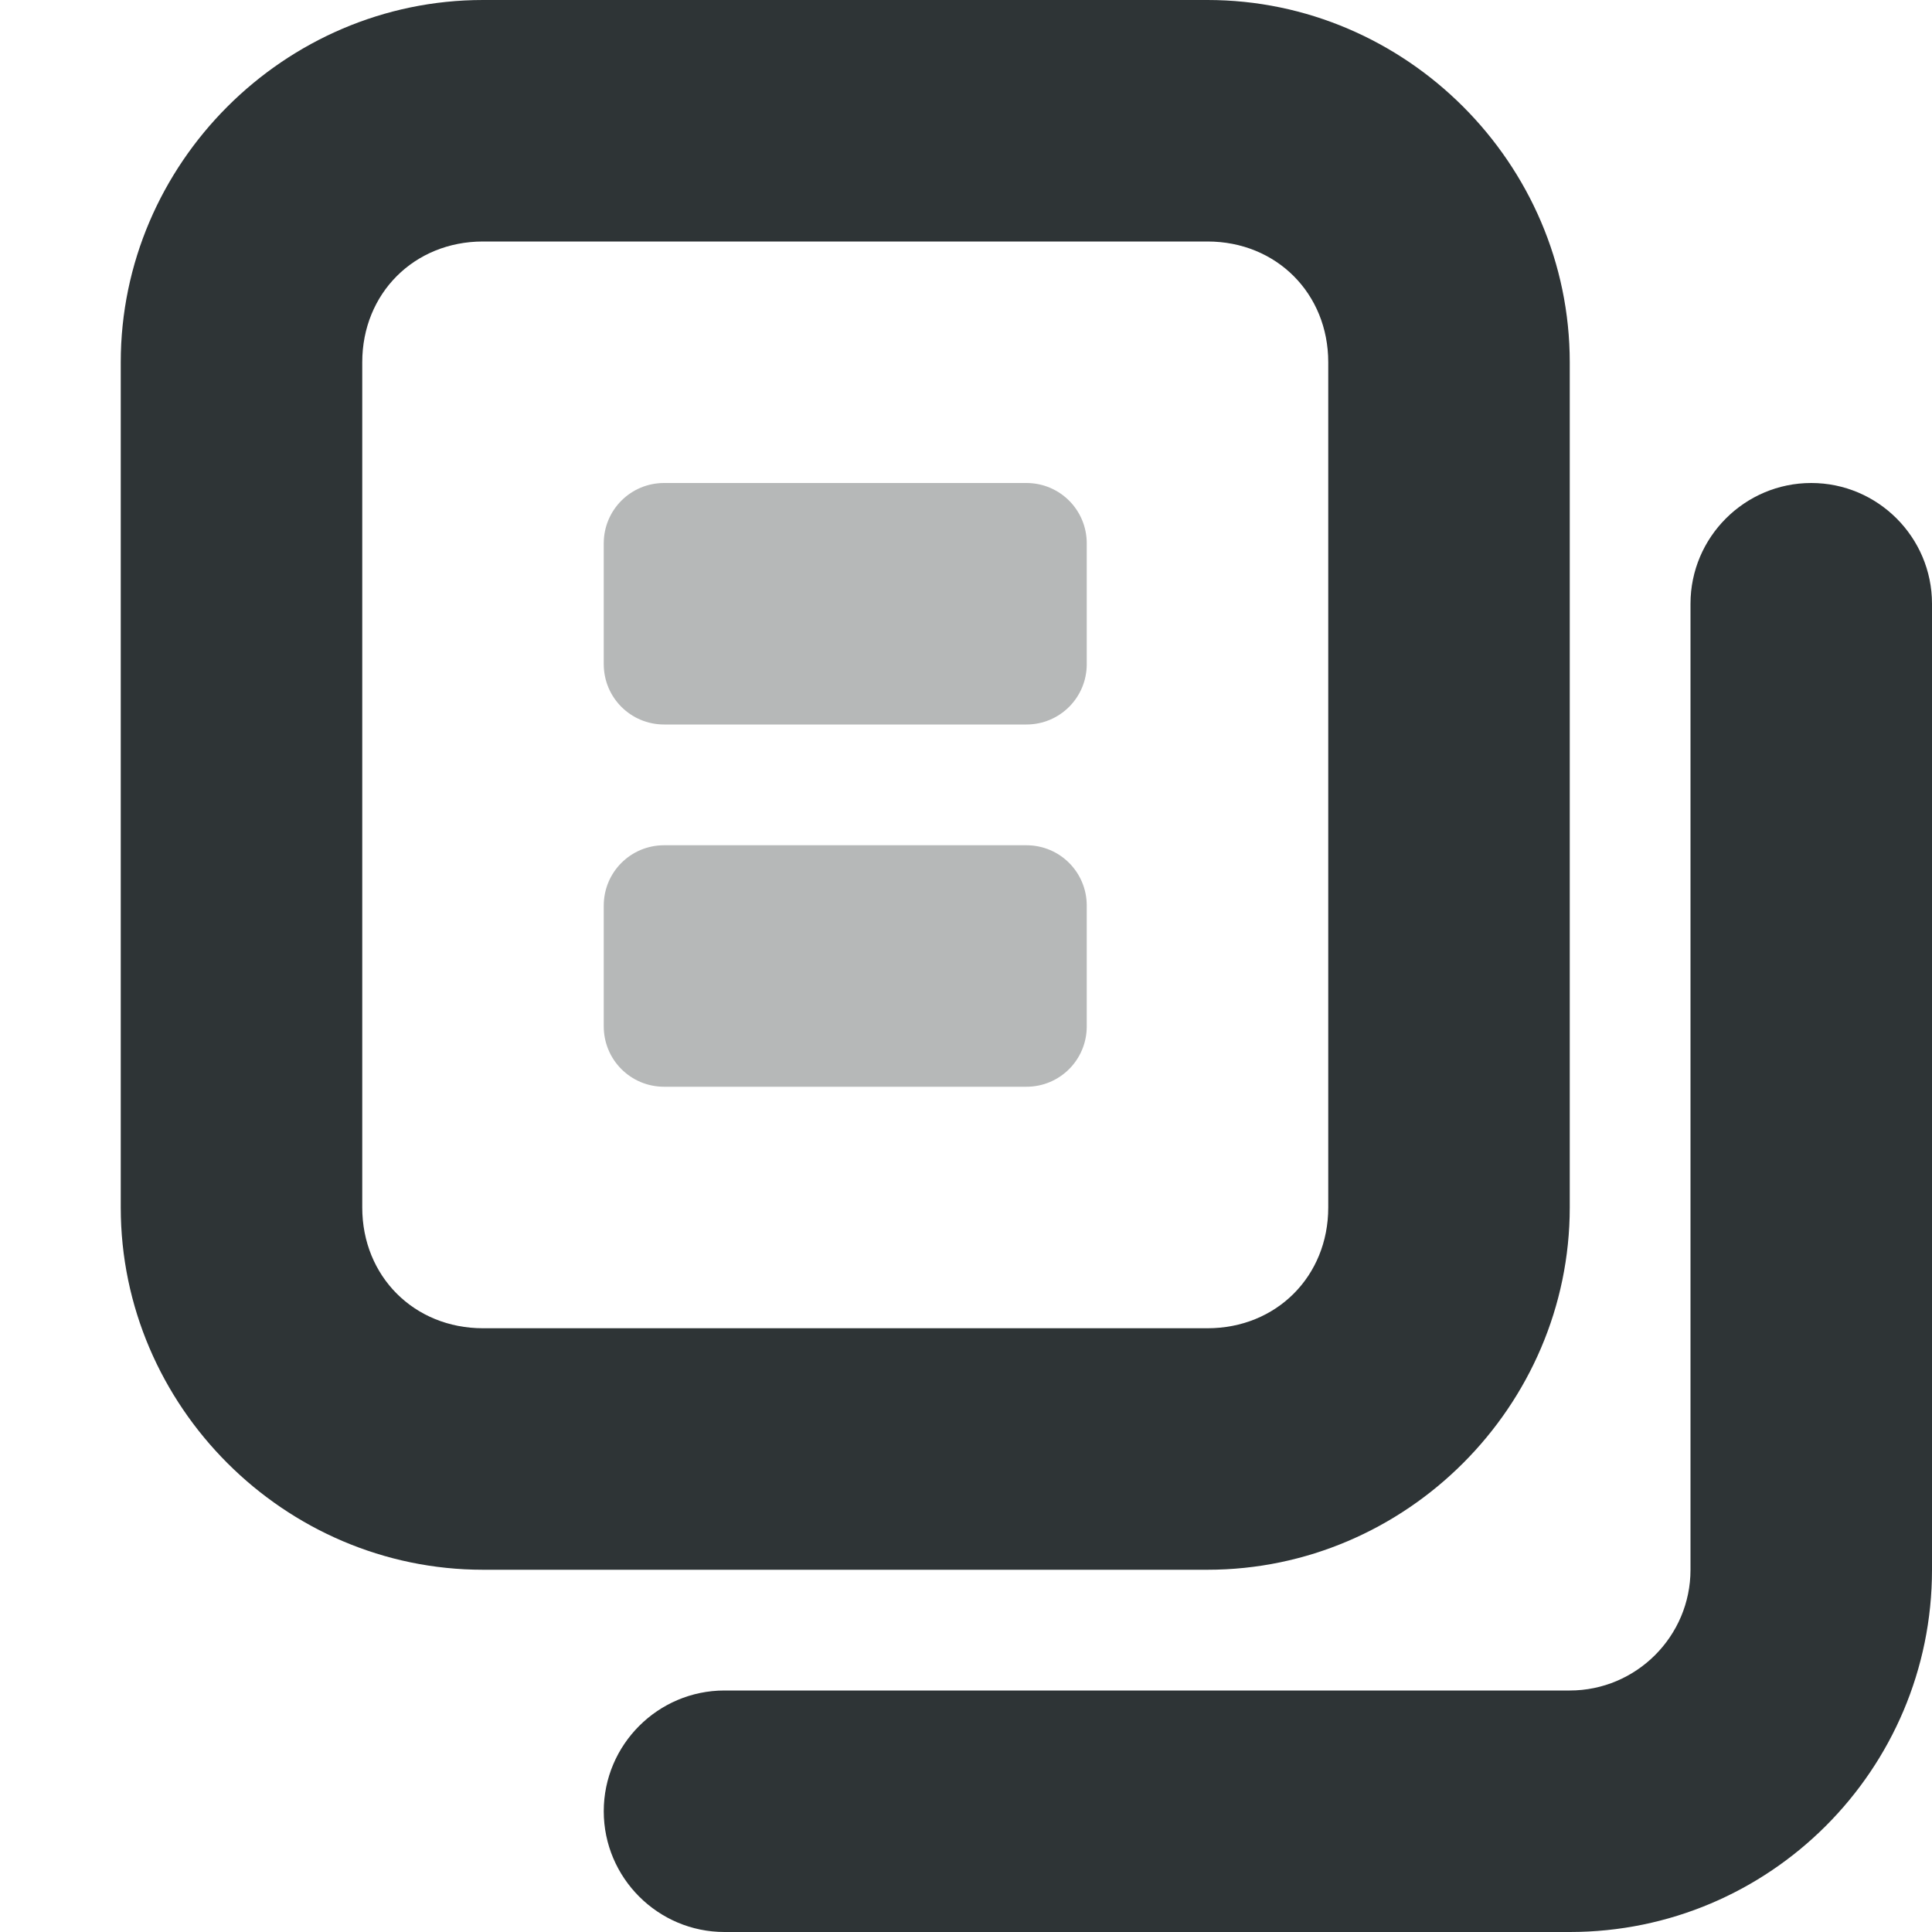
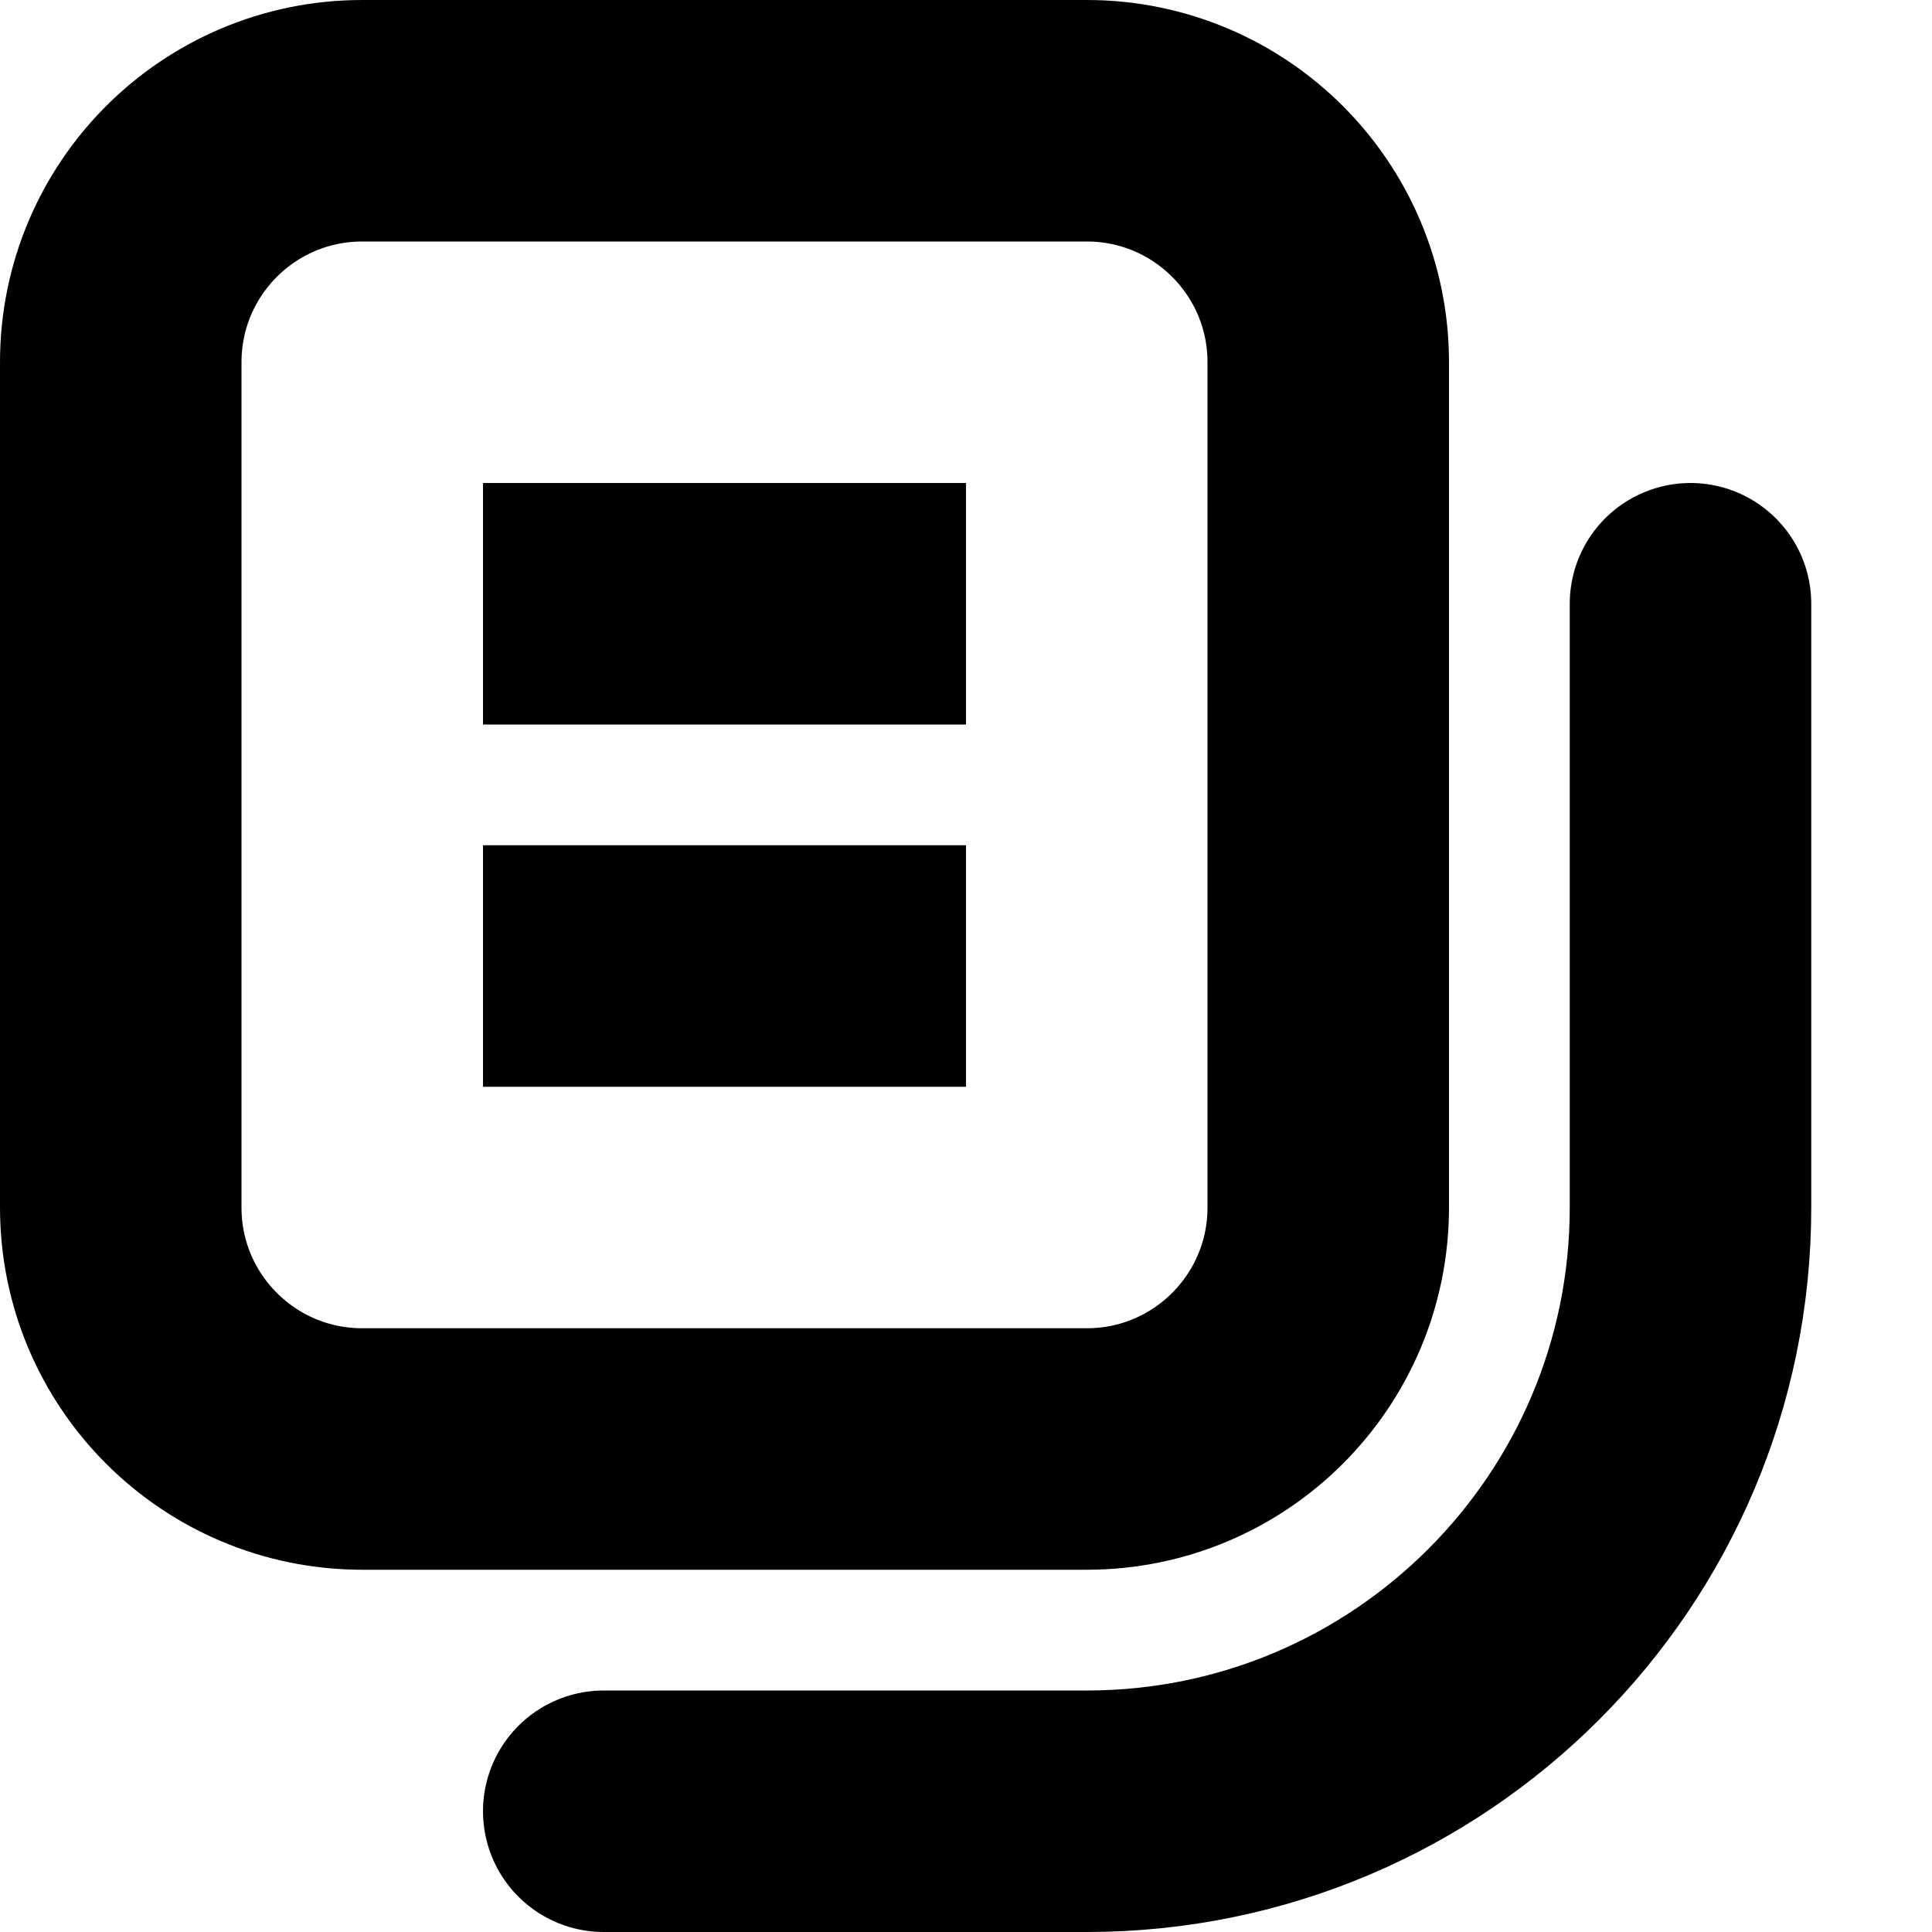
- <svg xmlns="http://www.w3.org/2000/svg" height="16px" viewBox="0 0 16 16" width="16px">
-   <g fill="#2e3436">
-     <path d="m 9 5.5 v -1 c 0 -0.277 -0.223 -0.5 -0.5 -0.5 h -3 c -0.277 0 -0.5 0.223 -0.5 0.5 v 1 c 0 0.277 0.223 0.5 0.5 0.5 h 3 c 0.277 0 0.5 -0.223 0.5 -0.5 z m 0 0" fill-opacity="0.349" />
-     <path d="m 4 0 c -1.645 0 -3 1.355 -3 3 v 7 c 0 1.645 1.355 3 3 3 h 6 c 1.645 0 3 -1.355 3 -3 v -7 c 0 -1.645 -1.355 -3 -3 -3 z m 0 2 h 6 c 0.57 0 1 0.43 1 1 v 7 c 0 0.57 -0.43 1 -1 1 h -6 c -0.57 0 -1 -0.43 -1 -1 v -7 c 0 -0.57 0.43 -1 1 -1 z m 11 2 c -0.551 0 -1 0.449 -1 1 v 8 c 0 0.551 -0.449 1 -1 1 h -7 c -0.551 0 -1 0.449 -1 1 s 0.449 1 1 1 h 7 c 1.656 0 3 -1.344 3 -3 v -8 c 0 -0.551 -0.449 -1 -1 -1 z m 0 0" />
-     <path d="m 9 8.5 v -1 c 0 -0.277 -0.223 -0.5 -0.5 -0.5 h -3 c -0.277 0 -0.5 0.223 -0.5 0.5 v 1 c 0 0.277 0.223 0.5 0.5 0.5 h 3 c 0.277 0 0.5 -0.223 0.5 -0.5 z m 0 0" fill-opacity="0.349" />
-   </g>
+ <svg xmlns="http://www.w3.org/2000/svg" xmlns:ns1="https://www.gtk.org/grappa" ns1:rendering="symbolic" width="16" height="16" ns1:version="1" ns1:state="0" ns1:state-names="outline empty">
+   <path d="M 4 8 L 8 8 M 4 5 L 8 5" id="path5" stroke-width="2" stroke-linecap="butt" stroke-linejoin="round" stroke="rgb(0,0,0)" fill="none" class="foreground-stroke transparent-fill" ns1:states="outline" ns1:stroke="foreground" ns1:stroke-minwidth="25%" ns1:stroke-maxwidth="150%">
+     </path>
+   <path d="M 14 5 L 14 10 C 14 12.761, 11.761 15, 9 15 L 5 15 M 3 1 L 9 1 C 10.105 1, 11 1.895, 11 3 L 11 10 C 11 11.105, 10.105 12, 9 12 L 3 12 C 1.895 12, 1 11.105, 1 10 L 1 3 C 1 1.895, 1.895 1, 3 1 Z" id="path7" stroke-width="2" stroke-linecap="round" stroke-linejoin="round" stroke="rgb(0,0,0)" fill="none" class="foreground-stroke transparent-fill" ns1:states="outline" ns1:stroke="foreground" ns1:stroke-minwidth="25%" ns1:stroke-maxwidth="150%">
+     </path>
</svg>
